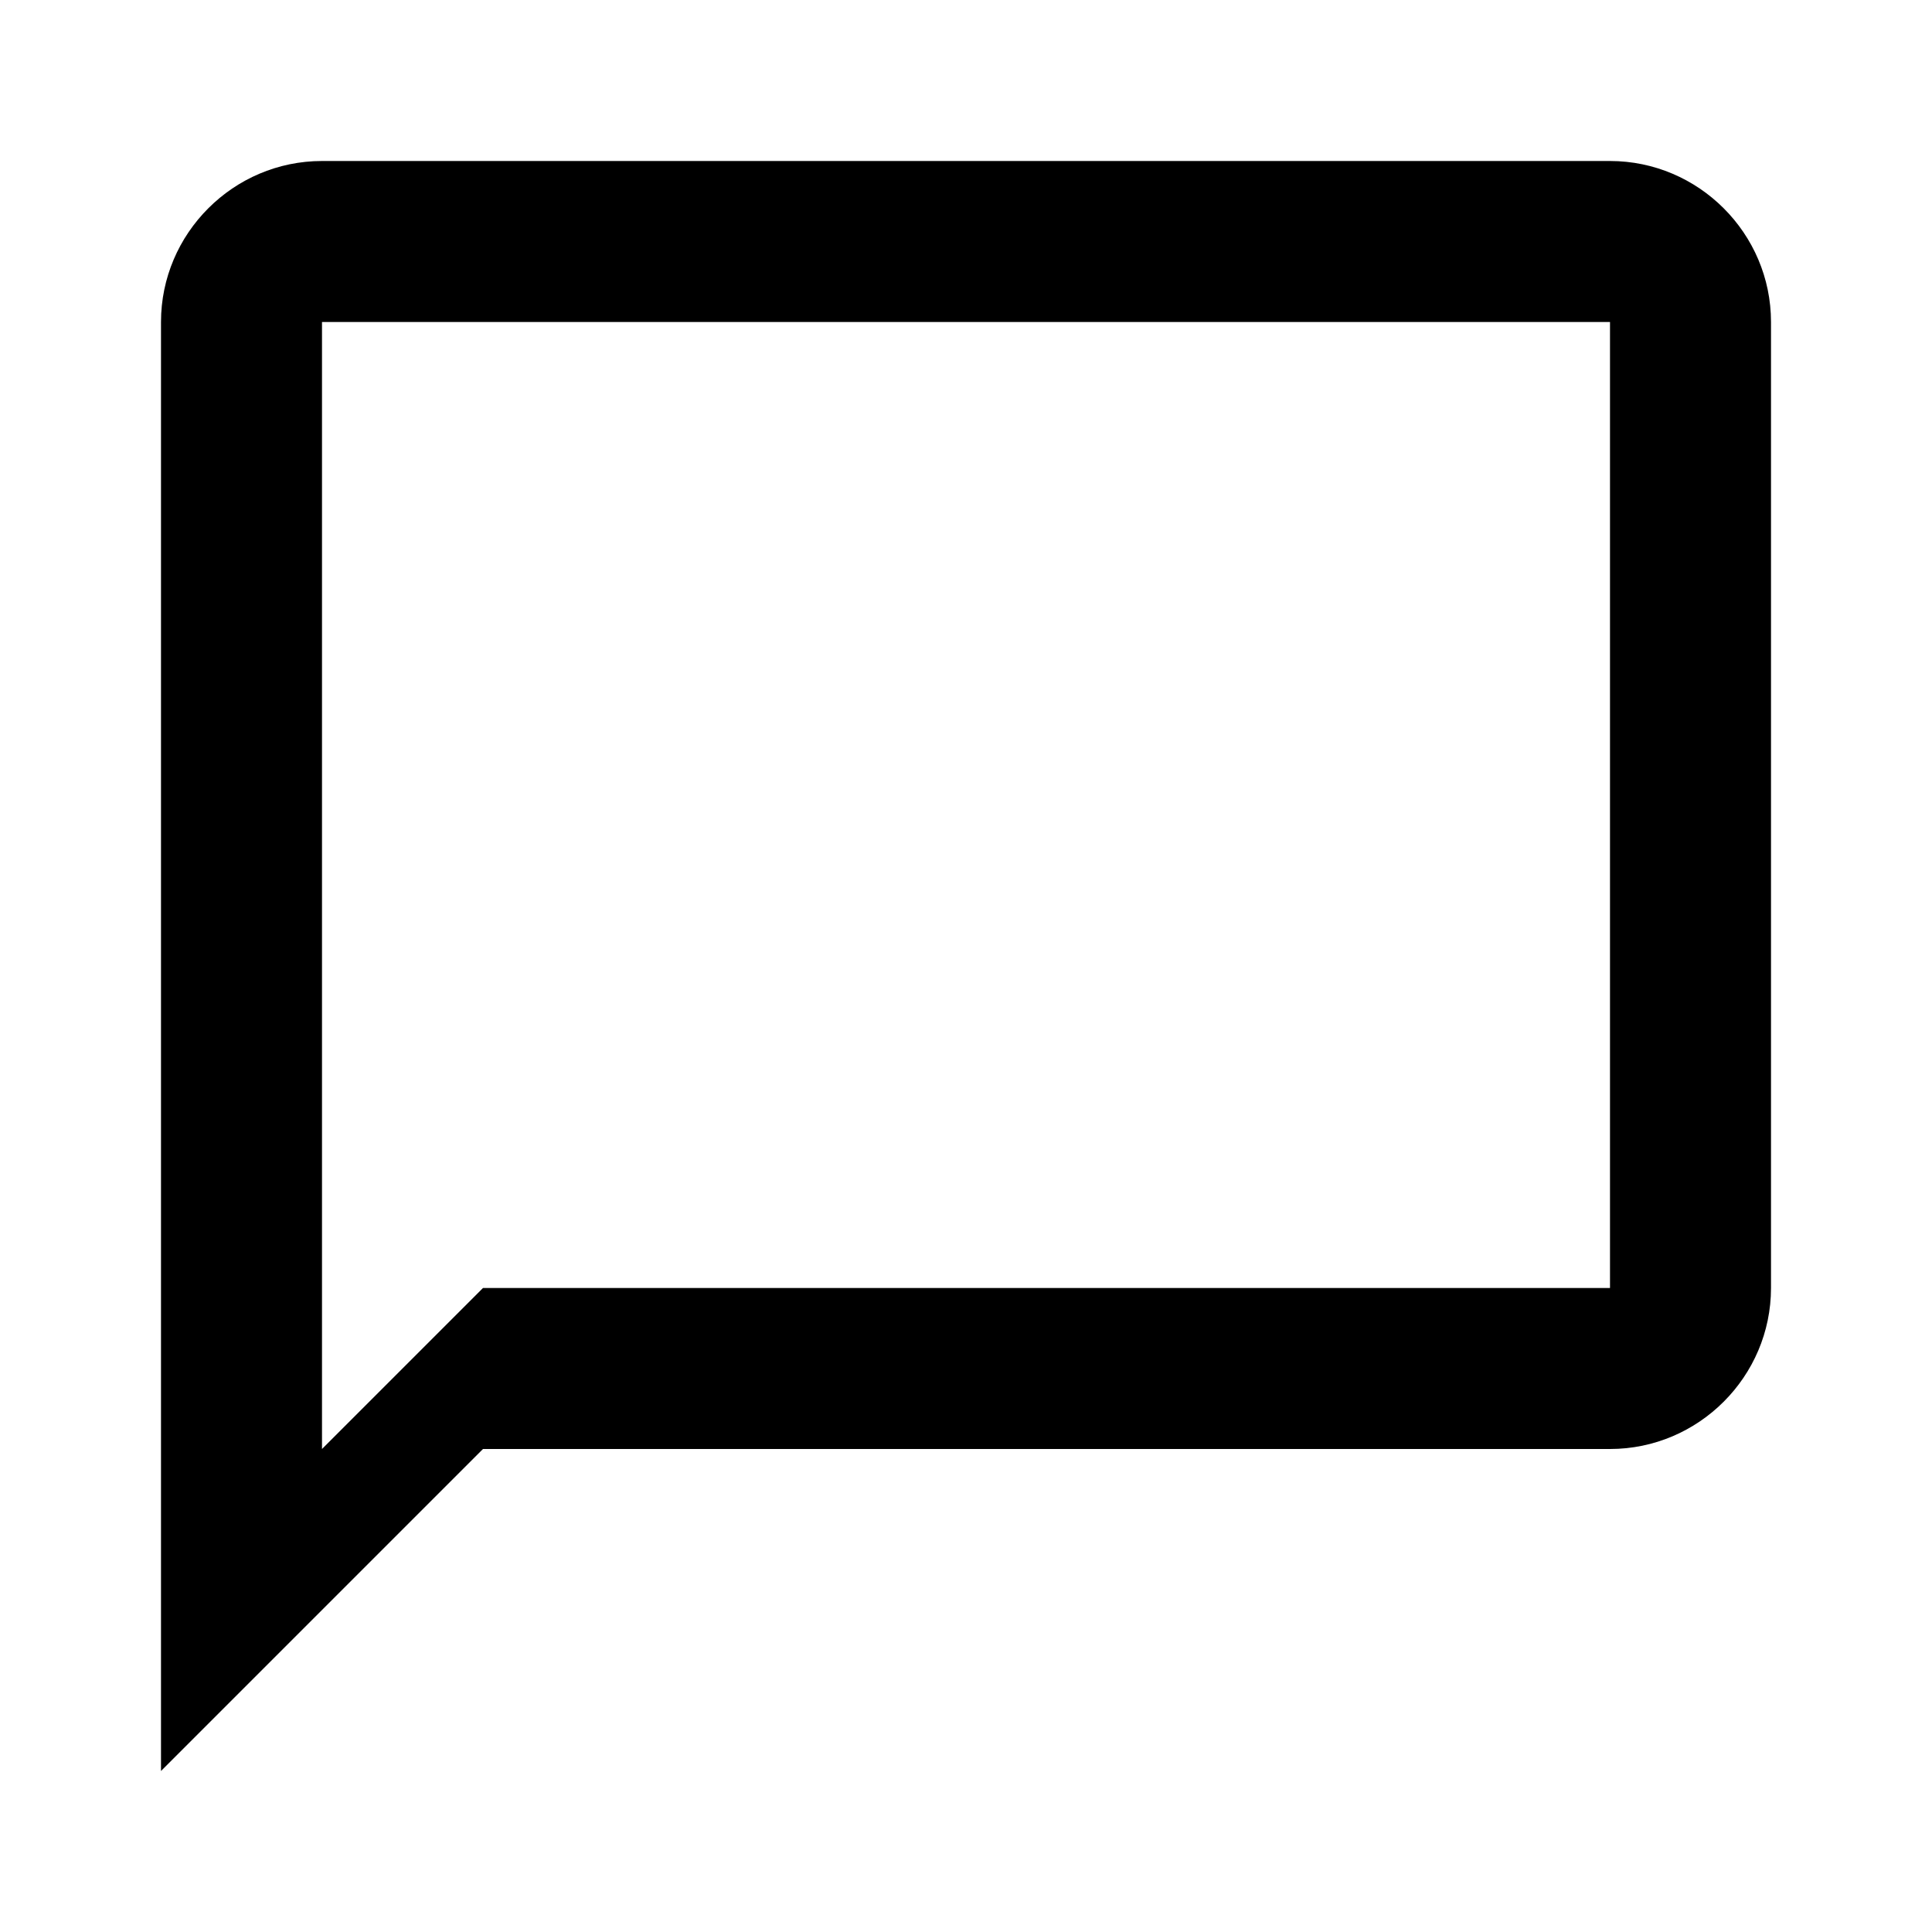
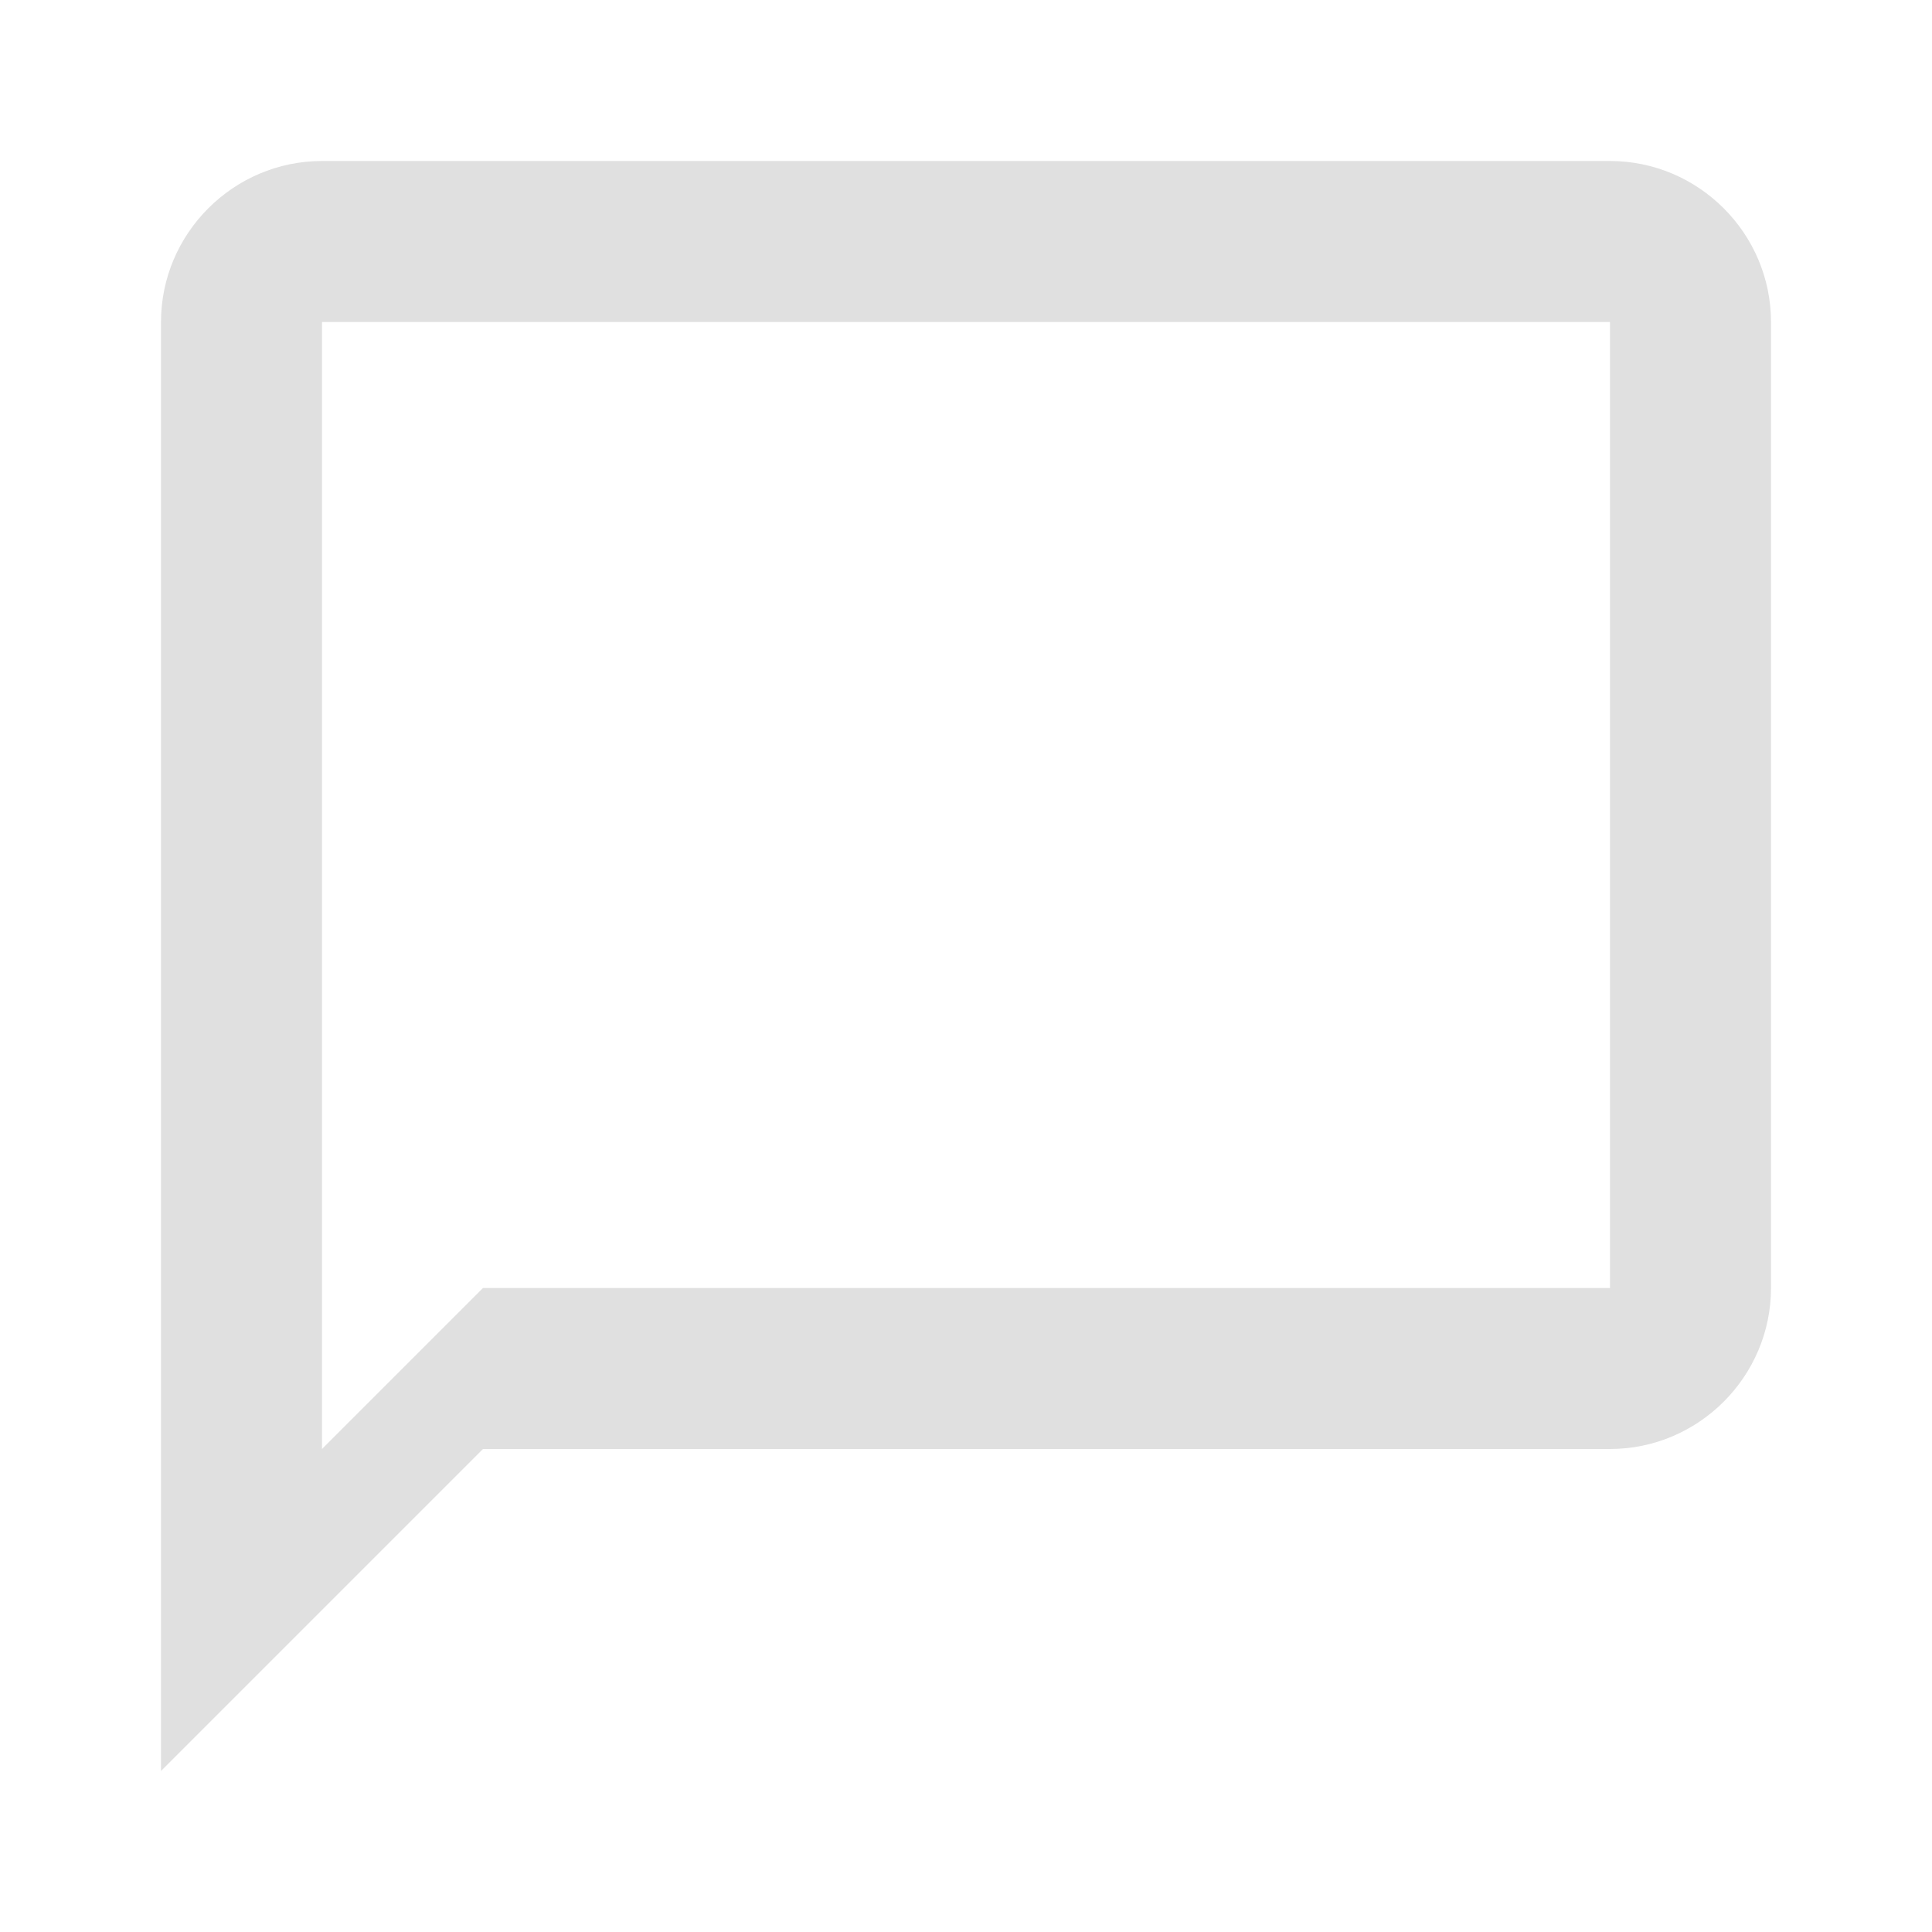
- <svg xmlns="http://www.w3.org/2000/svg" fill="#000000" height="24" viewBox="0 0 24 24" width="24">
+ <svg xmlns="http://www.w3.org/2000/svg" fill="#E0E0E0" height="24" viewBox="0 0 24 24" width="24">
  <path d="M0 0h24v24H0V0z" fill="none" />
  <path d="M20 2H4c-1.1 0-2 .9-2 2v18l4-4h14c1.1 0 2-.9 2-2V4c0-1.1-.9-2-2-2zm0 14H6l-2 2V4h16v12z" />
</svg>
